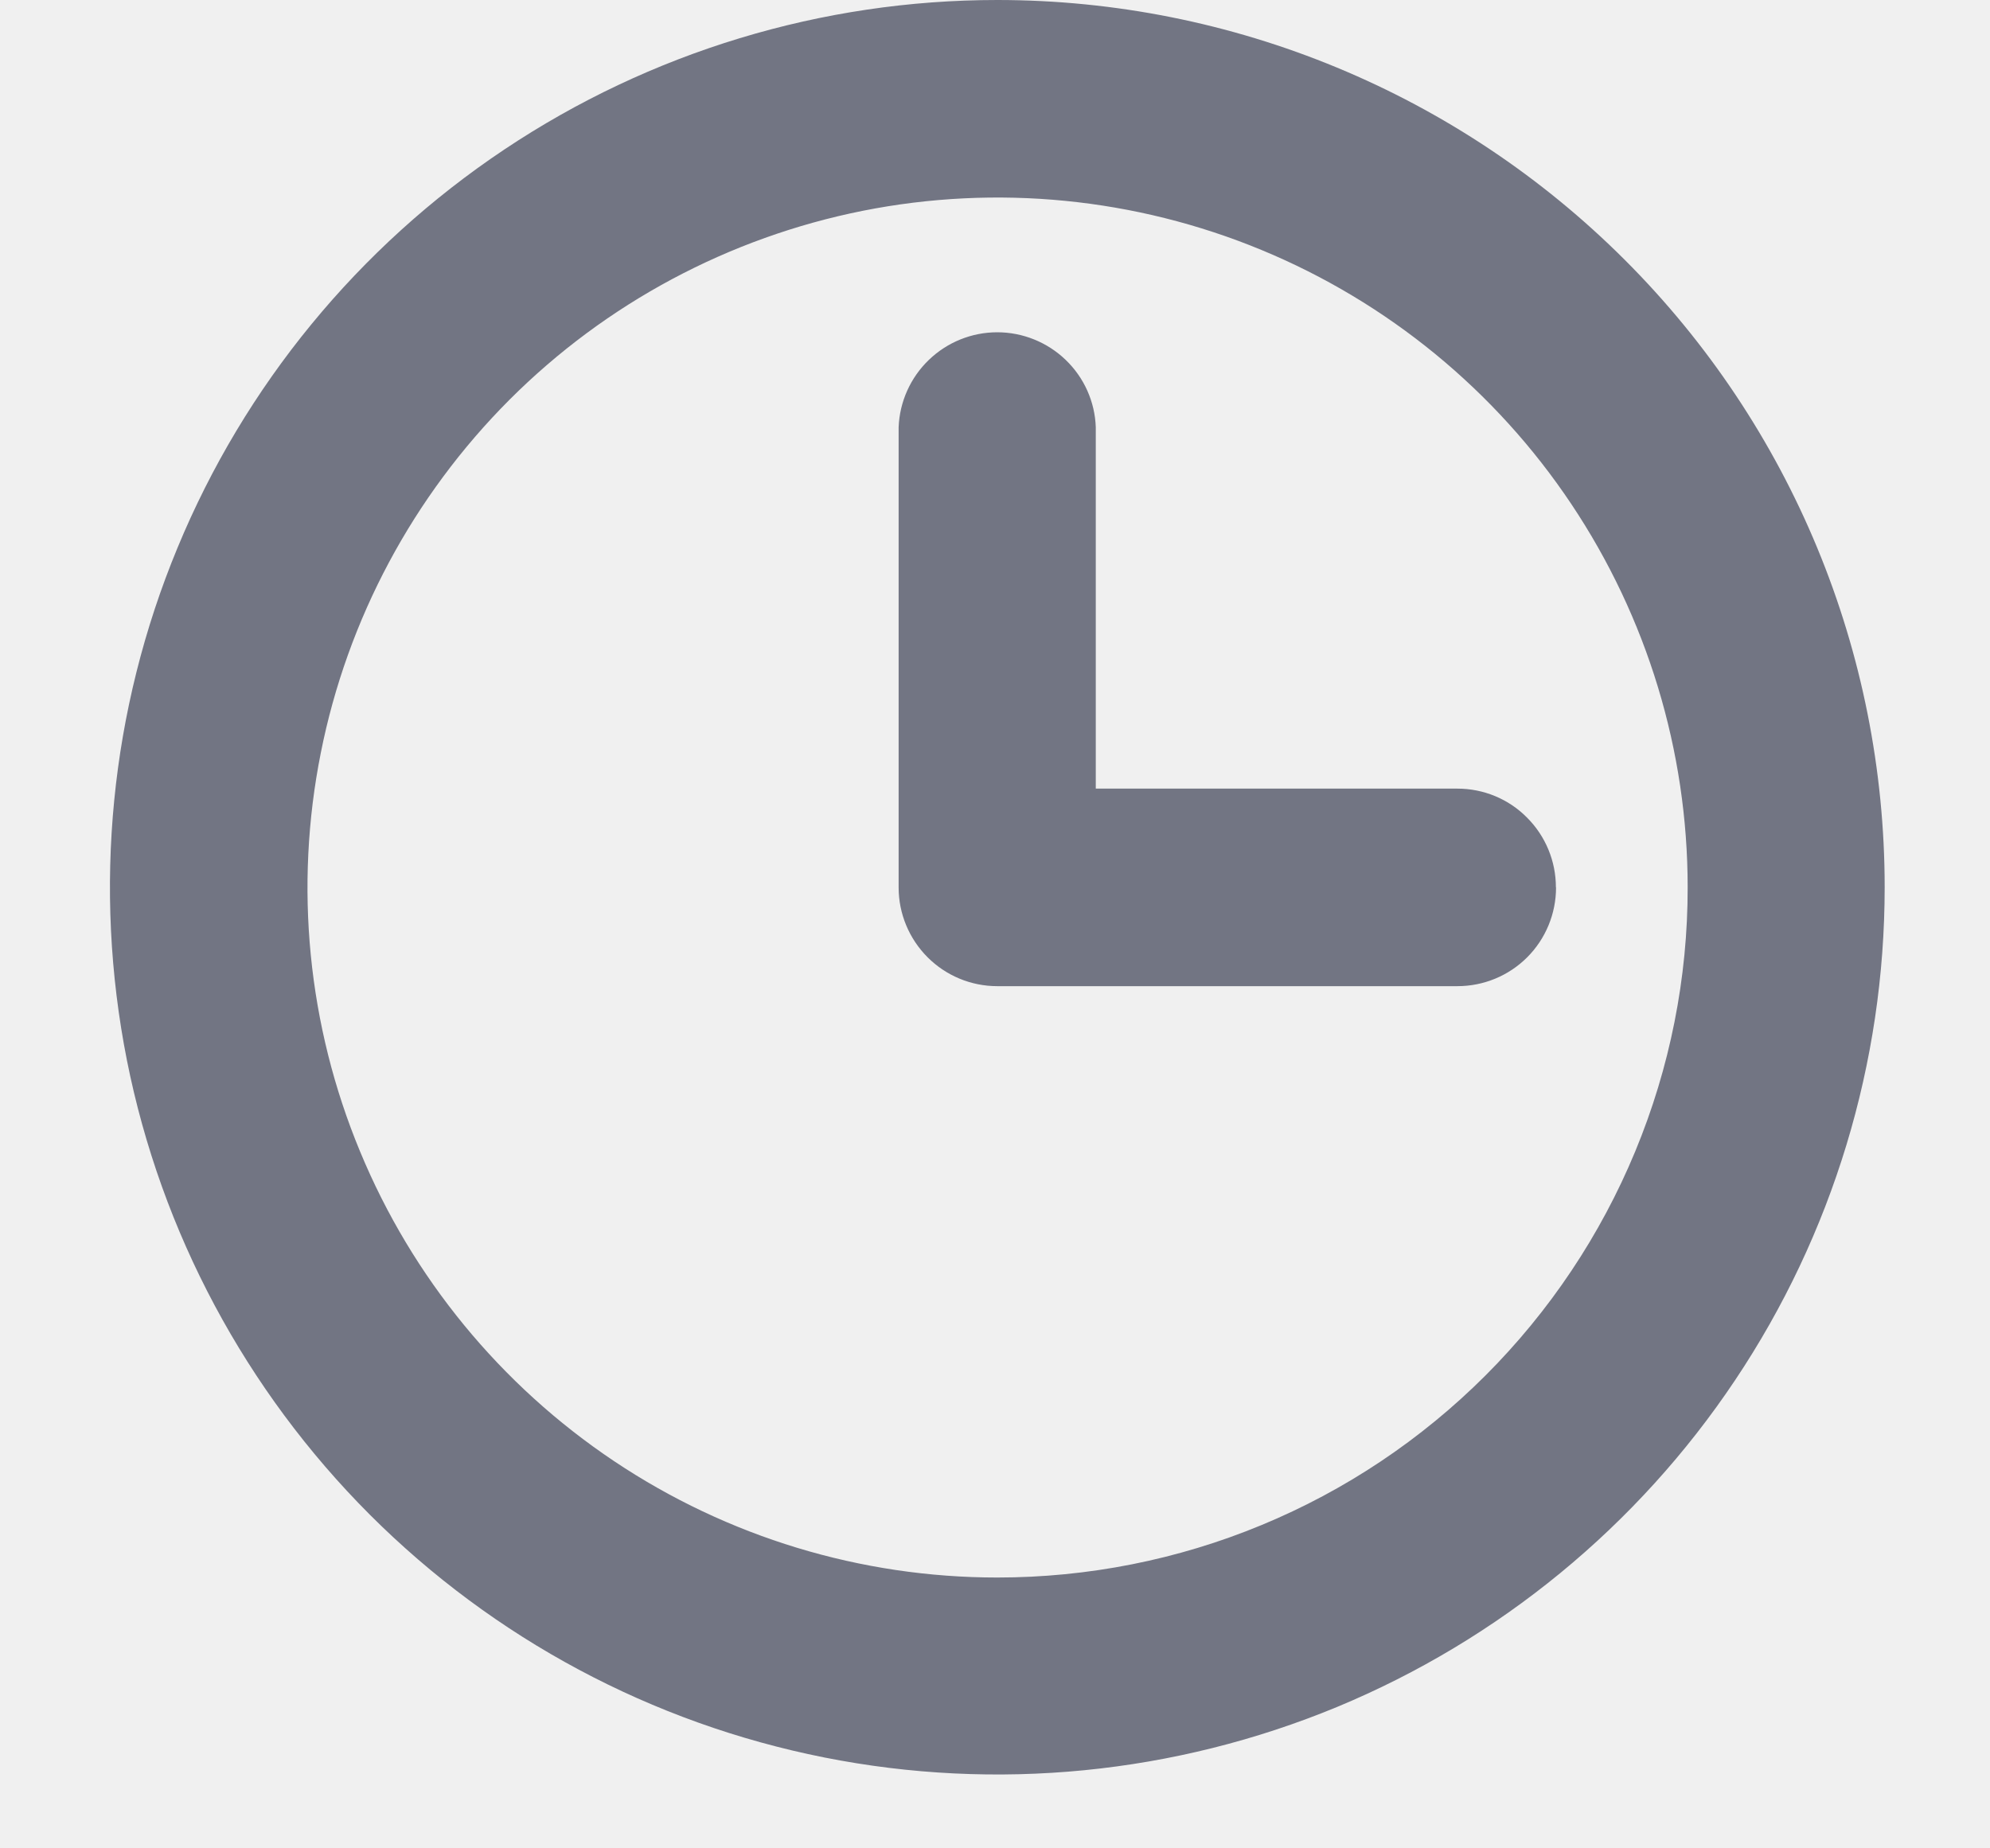
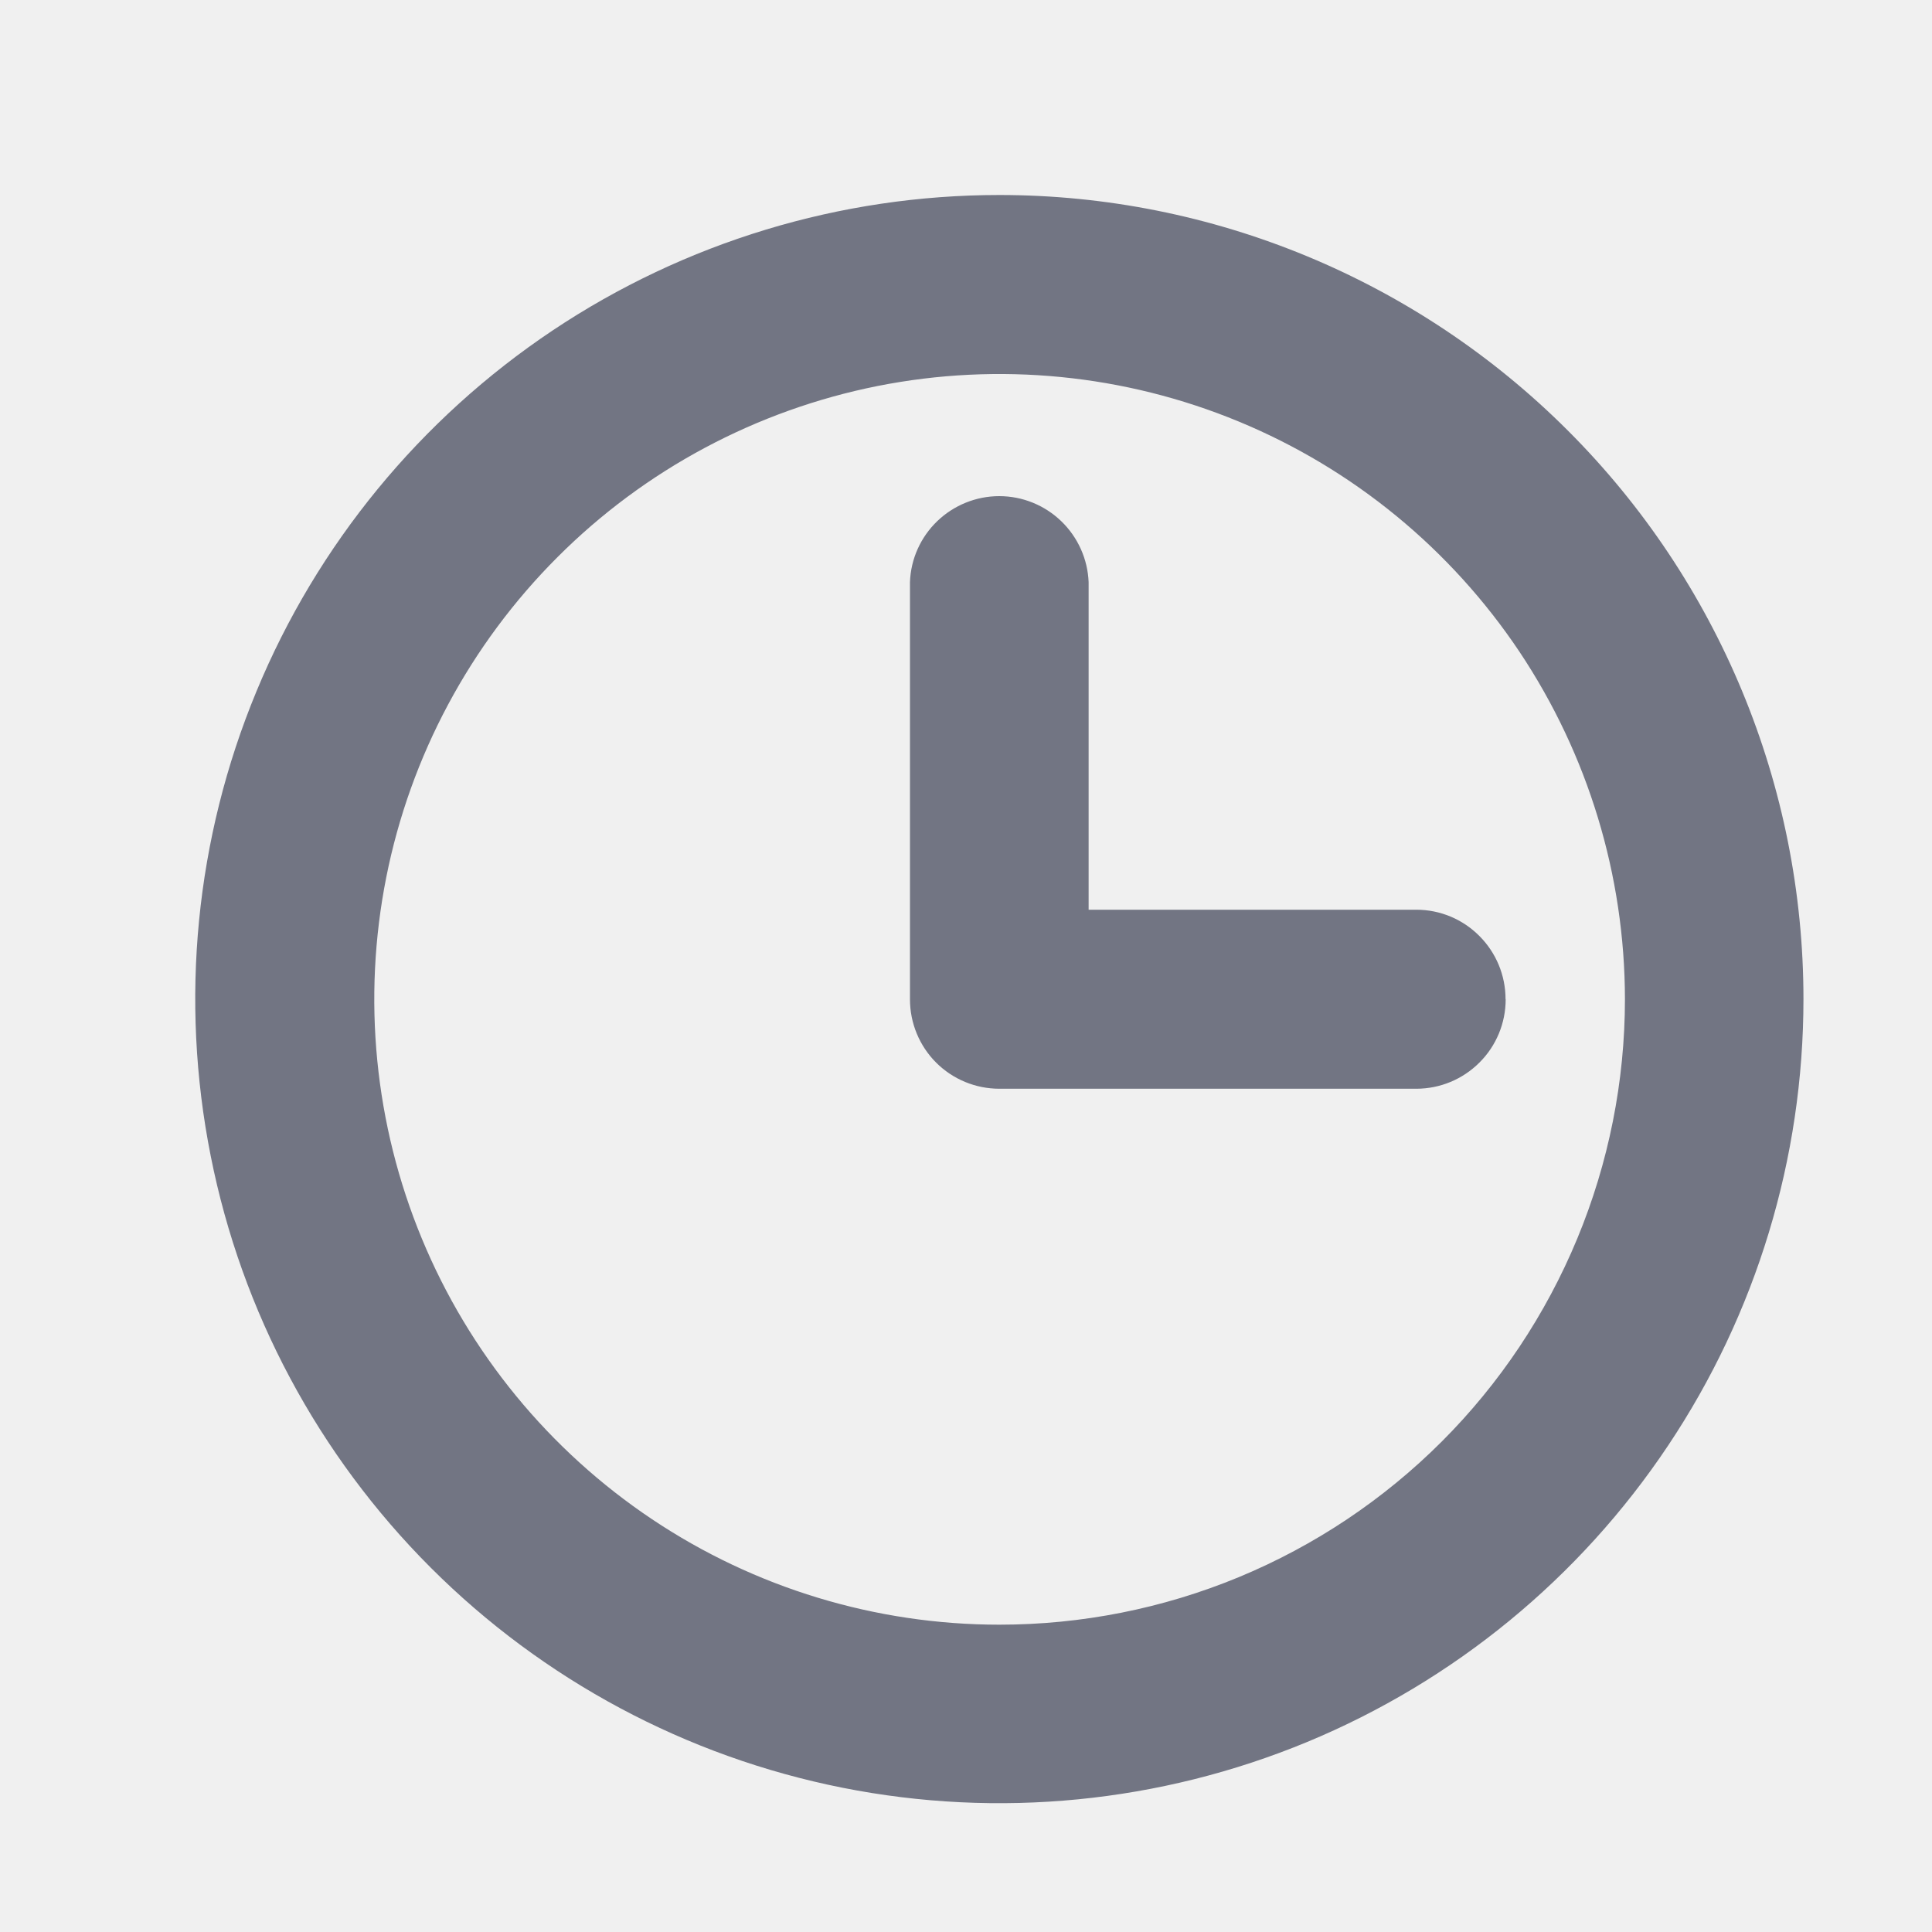
- <svg xmlns="http://www.w3.org/2000/svg" width="14" height="13" viewBox="0 0 14 13" fill="none">
-   <g clip-path="url(#clip0_1830_4)">
-     <path d="M7.016 0C5.782 0 4.575 0.366 3.548 1.052C2.521 1.738 1.721 2.713 1.249 3.854C0.776 4.995 0.653 6.25 0.893 7.461C1.134 8.672 1.729 9.784 2.602 10.658C3.475 11.531 4.587 12.125 5.798 12.366C7.01 12.607 8.265 12.483 9.406 12.011C10.546 11.538 11.521 10.738 12.207 9.711C12.893 8.685 13.259 7.478 13.259 6.243C13.259 4.587 12.602 2.999 11.431 1.829C10.26 0.658 8.672 0 7.016 0ZM7.016 11.1C6.056 11.1 5.118 10.815 4.32 10.281C3.522 9.747 2.9 8.989 2.533 8.102C2.165 7.215 2.069 6.239 2.257 5.297C2.444 4.356 2.907 3.491 3.585 2.812C4.264 2.133 5.129 1.671 6.071 1.483C7.012 1.296 7.988 1.392 8.875 1.759C9.762 2.126 10.521 2.748 11.054 3.546C11.588 4.345 11.873 5.283 11.873 6.243C11.874 6.881 11.748 7.513 11.504 8.102C11.26 8.691 10.902 9.227 10.451 9.678C10 10.129 9.465 10.487 8.875 10.731C8.286 10.975 7.654 11.1 7.016 11.1ZM10.947 6.245C10.947 6.429 10.874 6.606 10.744 6.736C10.614 6.866 10.438 6.939 10.253 6.939H7.016C6.832 6.939 6.656 6.866 6.526 6.736C6.396 6.606 6.322 6.429 6.322 6.245V3.006C6.329 2.827 6.405 2.657 6.535 2.532C6.664 2.408 6.836 2.338 7.016 2.338C7.195 2.338 7.368 2.408 7.497 2.532C7.627 2.657 7.703 2.827 7.709 3.006V5.549H10.253C10.437 5.549 10.614 5.622 10.743 5.753C10.873 5.883 10.946 6.059 10.946 6.243L10.947 6.245Z" fill="#727583" />
+ <svg xmlns="http://www.w3.org/2000/svg" width="15" height="15" viewBox="0 0 15 15" fill="none">
+   <g clip-path="url(#clip0_3514_8)">
+     <path d="M7.759 1.514C6.524 1.514 5.317 1.88 4.29 2.566C3.264 3.252 2.463 4.227 1.991 5.368C1.518 6.509 1.395 7.764 1.636 8.975C1.876 10.186 2.471 11.298 3.344 12.171C4.217 13.044 5.33 13.639 6.541 13.88C7.752 14.121 9.007 13.997 10.148 13.525C11.289 13.052 12.264 12.252 12.95 11.225C13.636 10.199 14.002 8.992 14.002 7.757C14.002 6.101 13.344 4.513 12.173 3.343C11.002 2.172 9.414 1.514 7.759 1.514ZM7.759 12.614C6.799 12.614 5.86 12.329 5.062 11.795C4.264 11.261 3.642 10.503 3.275 9.616C2.908 8.729 2.812 7.753 2.999 6.811C3.186 5.87 3.649 5.005 4.328 4.326C5.006 3.647 5.871 3.185 6.813 2.997C7.755 2.81 8.731 2.906 9.618 3.273C10.505 3.64 11.263 4.262 11.797 5.06C12.33 5.859 12.615 6.797 12.616 7.757C12.616 8.395 12.49 9.027 12.246 9.616C12.002 10.205 11.645 10.741 11.194 11.192C10.743 11.643 10.207 12.001 9.618 12.245C9.028 12.489 8.397 12.614 7.759 12.614ZM11.69 7.759C11.69 7.943 11.617 8.12 11.486 8.25C11.356 8.38 11.18 8.453 10.996 8.453H7.759C7.575 8.453 7.398 8.38 7.268 8.25C7.138 8.12 7.065 7.943 7.065 7.759V4.52C7.071 4.341 7.147 4.171 7.277 4.046C7.406 3.922 7.579 3.852 7.758 3.852C7.938 3.852 8.11 3.922 8.239 4.046C8.369 4.171 8.445 4.341 8.452 4.52V7.063H10.996C11.18 7.063 11.356 7.136 11.486 7.267C11.616 7.397 11.689 7.573 11.689 7.757L11.69 7.759Z" fill="#727583" />
  </g>
  <defs>
-     <clipPath id="clip0_1830_4">
-       <rect width="12.485" height="12.485" fill="white" transform="translate(0.773438)" />
+     <clipPath id="clip0_3514_8">
+       <rect width="14" height="14" fill="white" transform="translate(0.757812 0.756958)" />
    </clipPath>
  </defs>
</svg>
